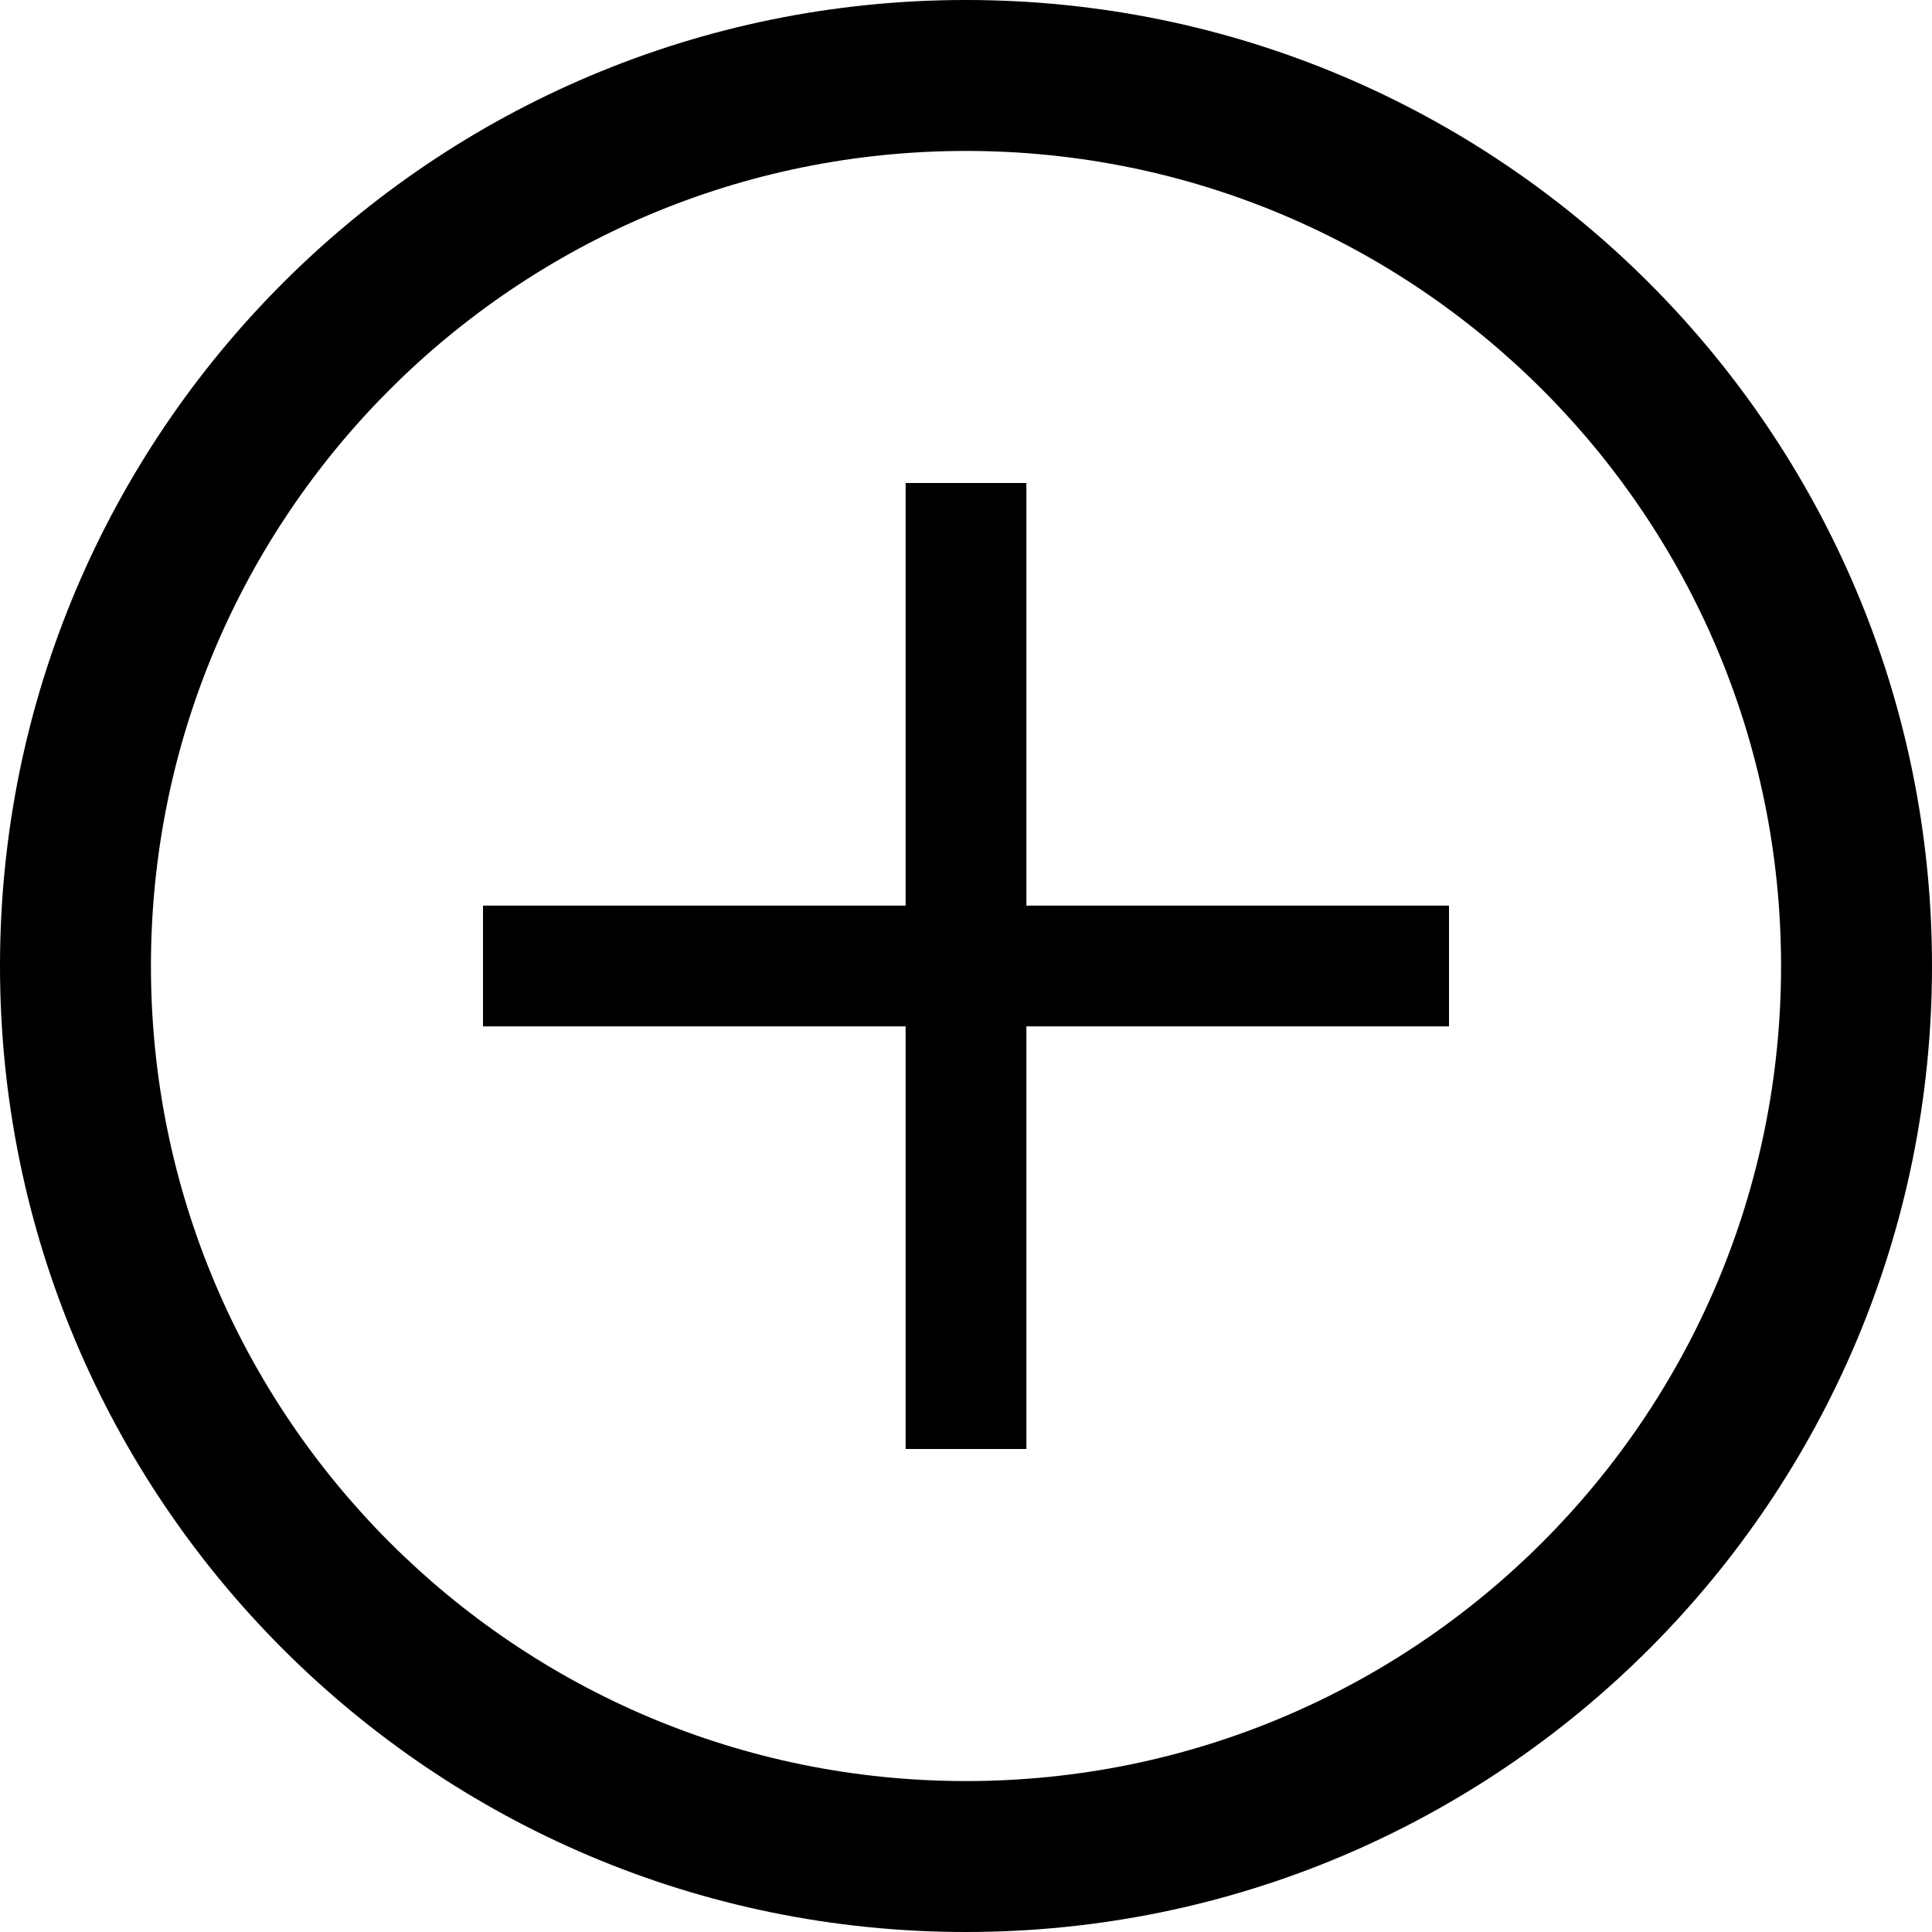
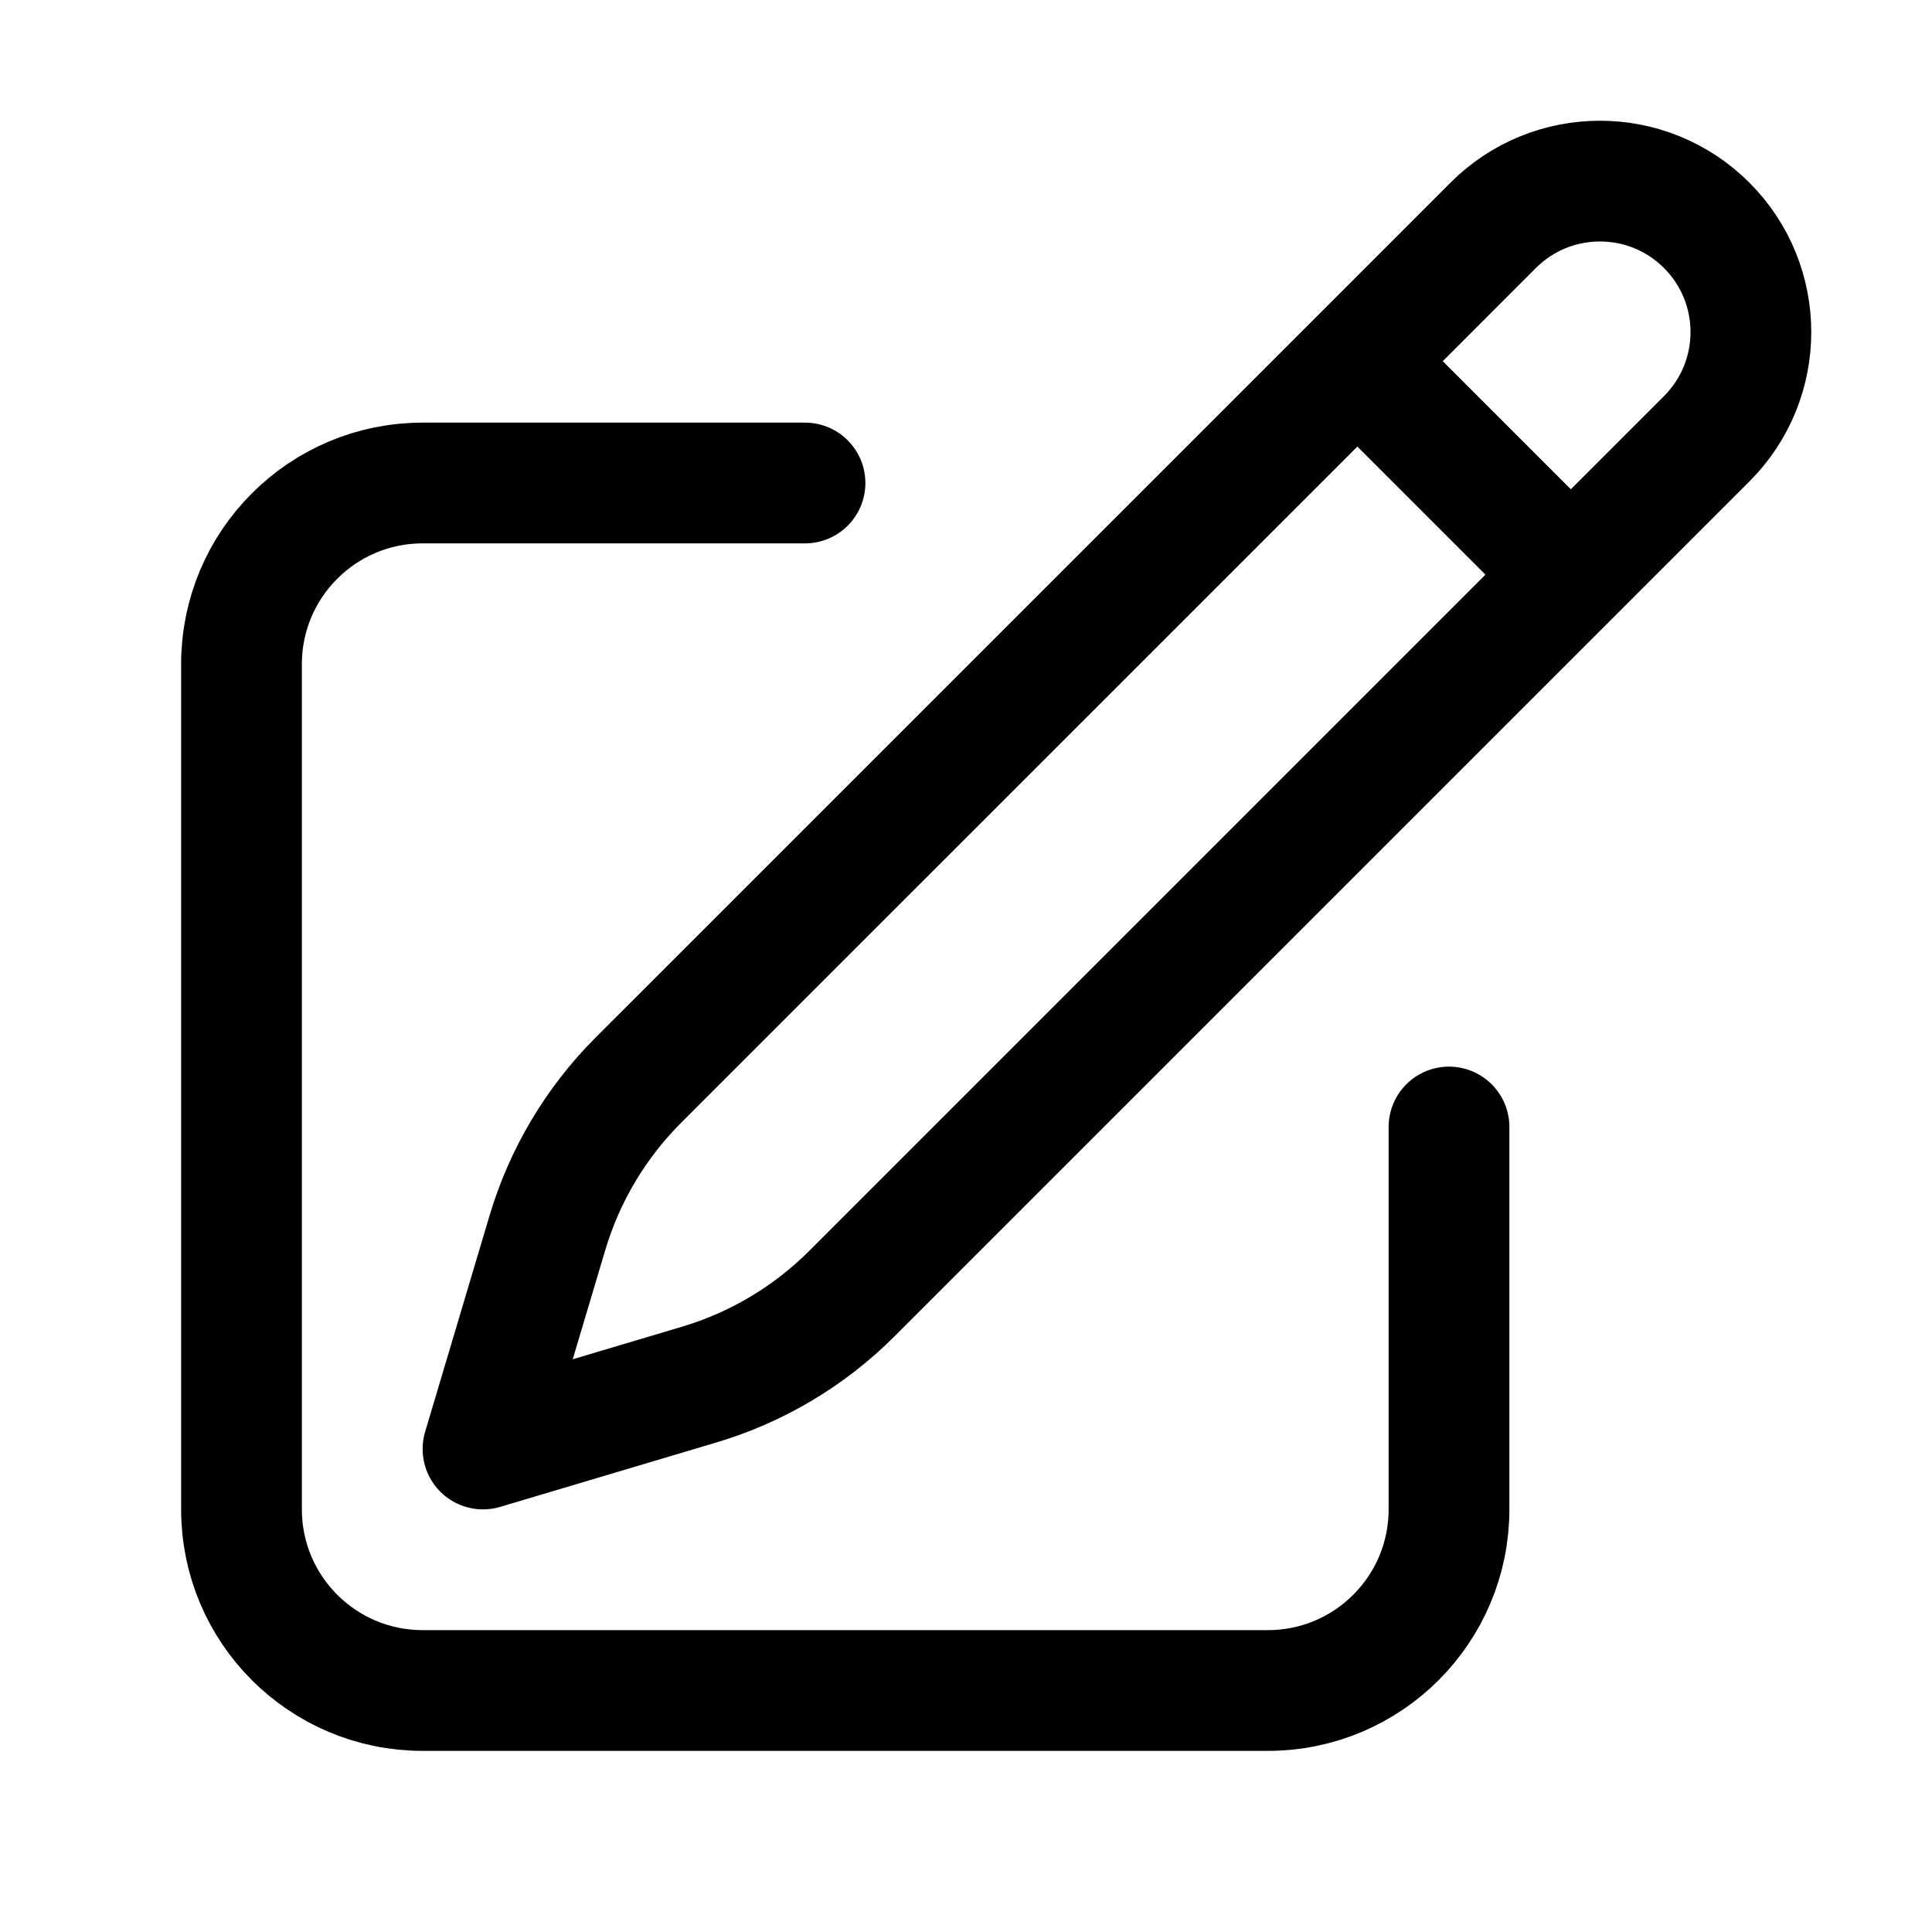
- <svg xmlns="http://www.w3.org/2000/svg" fill="#000000" version="1.1" id="Layer_1" width="800px" height="800px" viewBox="0 0 512 512" enable-background="new 0 0 512 512" xml:space="preserve">
-   <g>
-     <polygon points="272,128 240,128 240,240 128,240 128,272 240,272 240,384 272,384 272,272 384,272 384,240 272,240  " />
-     <path d="M256,0C114.609,0,0,114.609,0,256s114.609,256,256,256s256-114.609,256-256S397.391,0,256,0z M256,472   c-119.297,0-216-96.703-216-216S136.703,40,256,40s216,96.703,216,216S375.297,472,256,472z" />
-   </g>
+ <svg xmlns="http://www.w3.org/2000/svg" fill="none" viewBox="0 0 24 24" stroke-width="1.5" stroke="currentColor" class="w-6 h-6">
+   <path stroke-linecap="round" stroke-linejoin="round" d="M16.862 4.487l1.687-1.688a1.875 1.875 0 112.652 2.652L10.582 16.07a4.5 4.5 0 01-1.897 1.13L6 18l.8-2.685a4.5 4.5 0 011.13-1.897l8.932-8.931zm0 0L19.5 7.125M18 14v4.75A2.25 2.25 0 0115.75 21H5.25A2.25 2.25 0 013 18.75V8.25A2.25 2.25 0 015.25 6H10" />
</svg>
